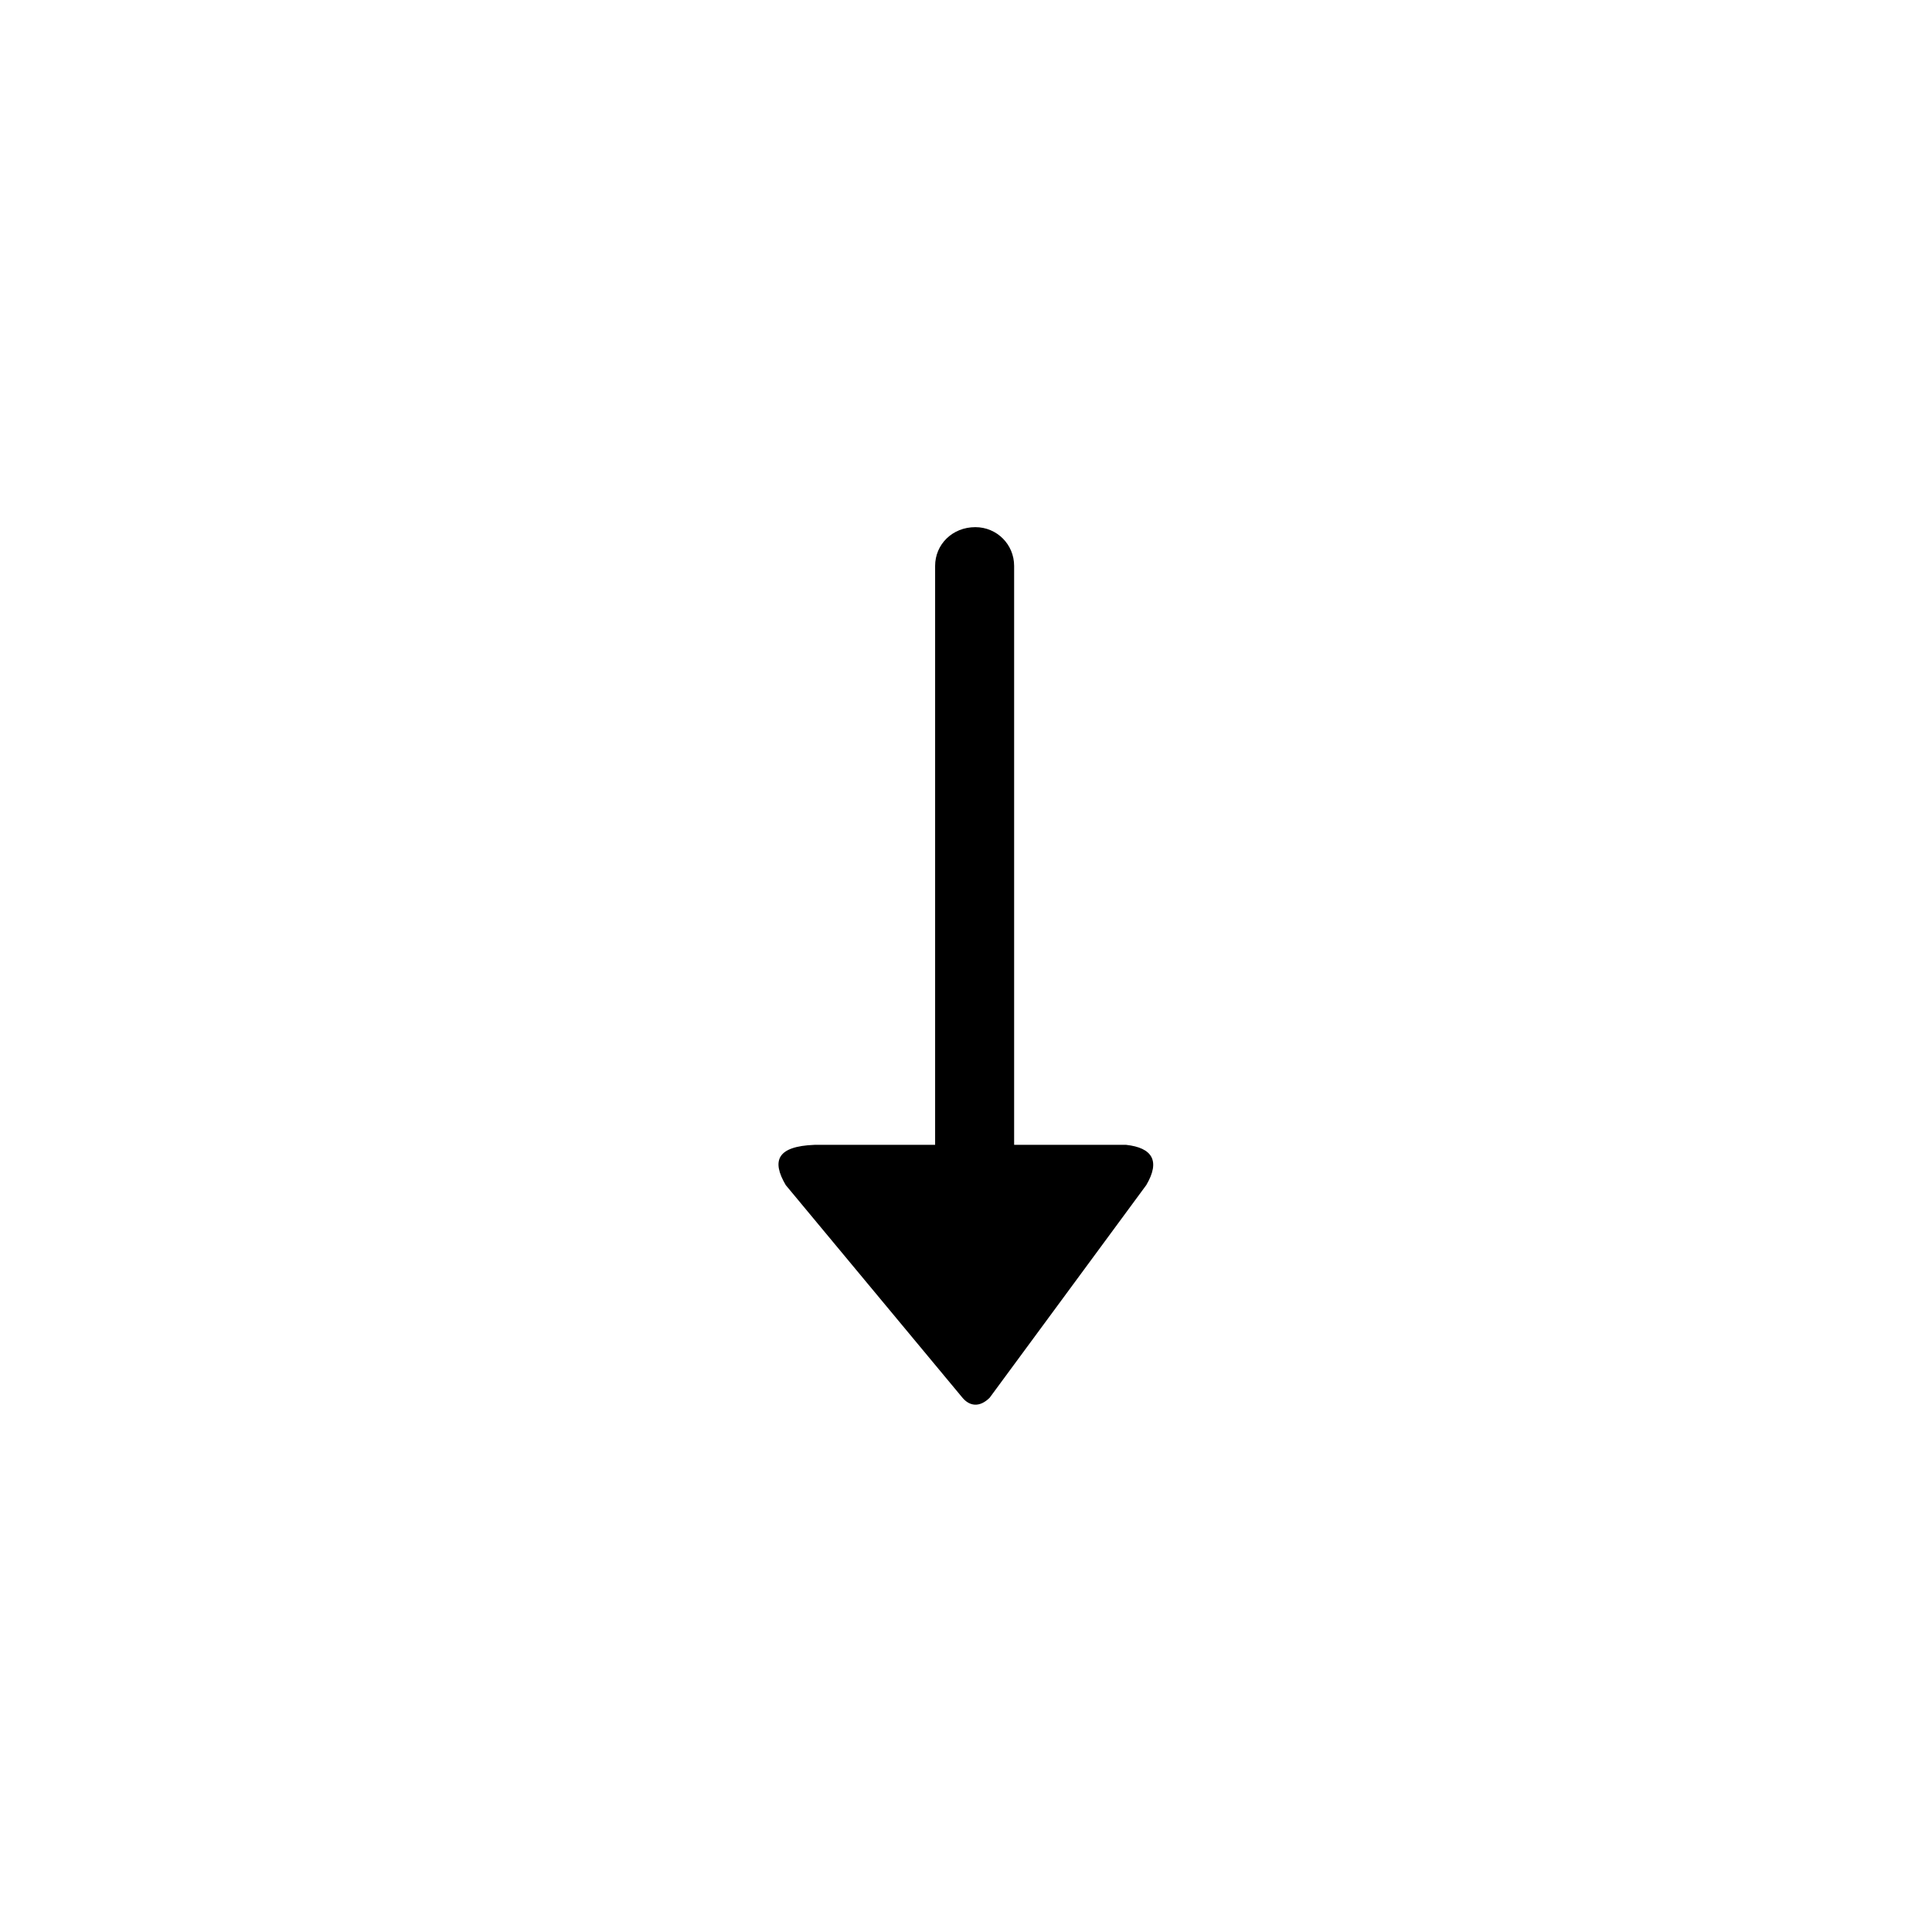
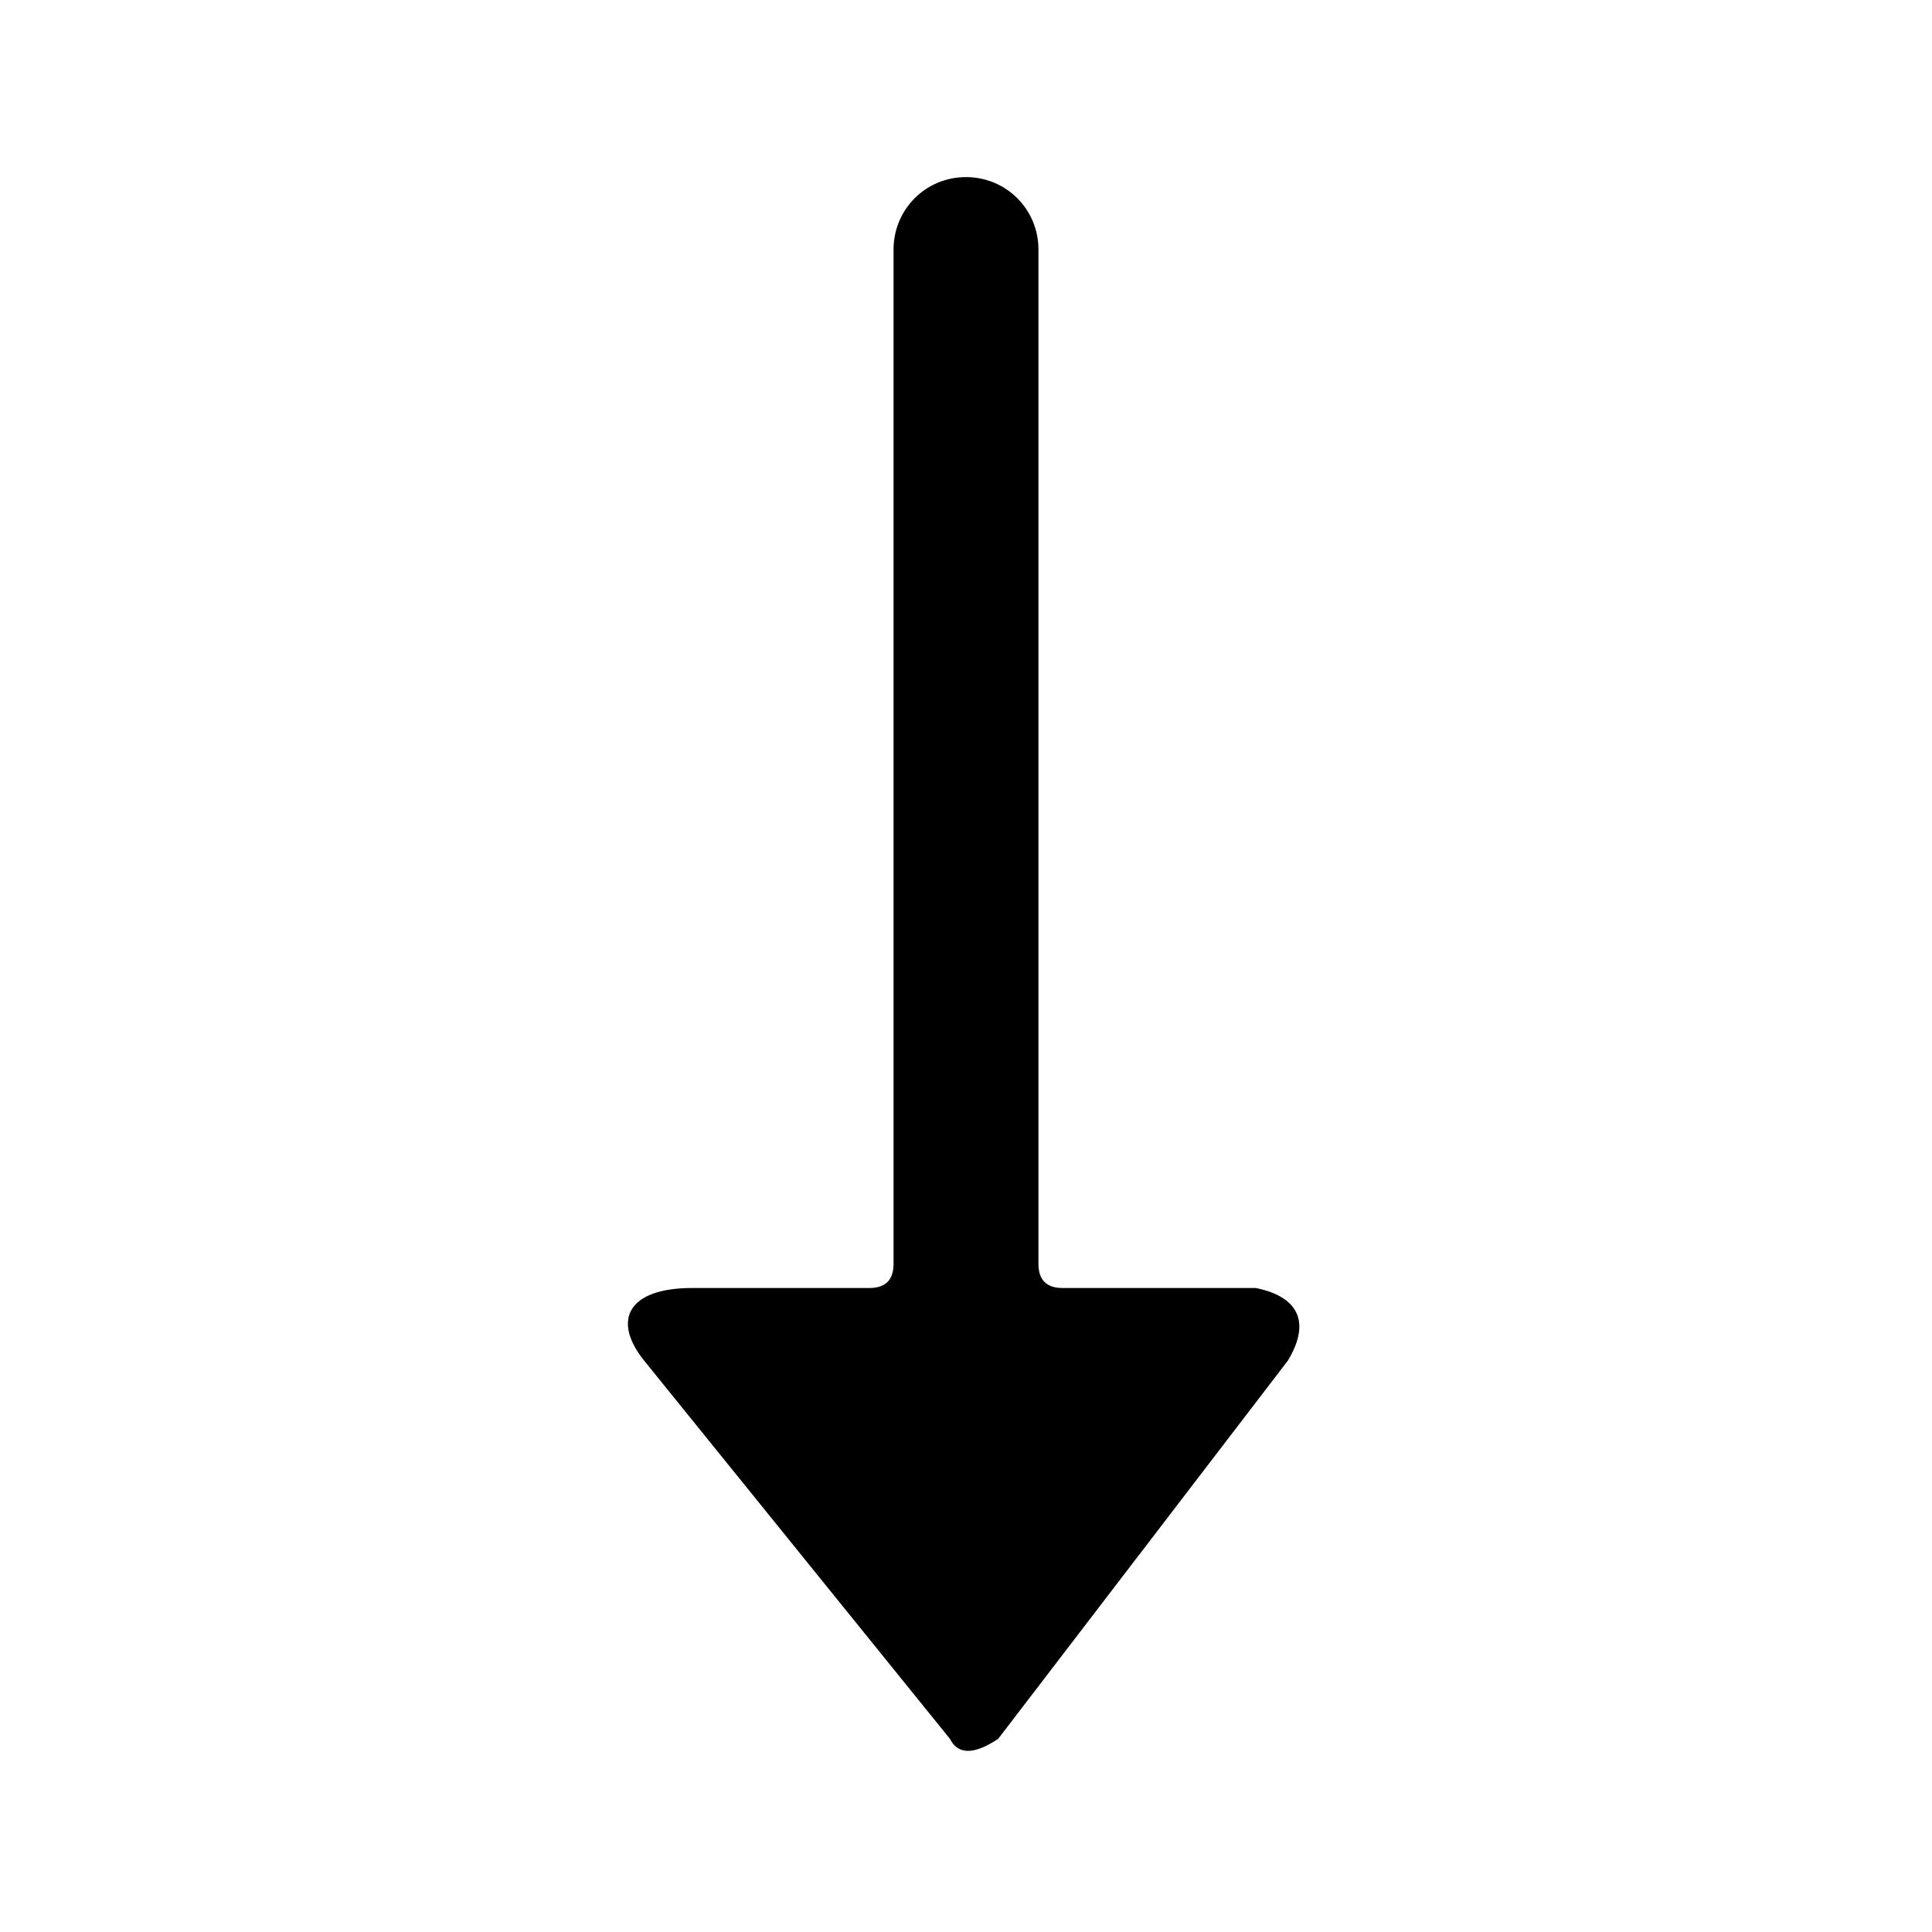
- <svg xmlns="http://www.w3.org/2000/svg" width="752pt" height="752pt" version="1.1" viewBox="0 0 752 752">
-   <path d="m385.23 544.02 60.945-82.75c5.59-9.504 2.238-14.539-7.828-15.656h-43.613v-225.33c0-8.387-6.711-15.098-15.098-15.098-8.945 0-15.656 6.711-15.656 15.098v225.33h-46.965c-14.539 0.559-16.773 6.152-11.184 15.656l68.773 82.75c2.797 3.356 6.711 3.914 10.625 0z" fill-rule="evenodd" />
+ <svg xmlns="http://www.w3.org/2000/svg" version="1.1" id="Layer_1" x="0px" y="0px" viewBox="0 0 24 24" style="enable-background:new 0 0 24 24;" xml:space="preserve">
+   <style type="text/css">
+ 	.st0{fill-rule:evenodd;clip-rule:evenodd;}
+ </style>
+   <path class="st0" d="M12.4,21.6l3.6-4.7c0.3-0.5,0.1-0.8-0.4-0.9h-2.4c-0.2,0-0.3-0.1-0.3-0.3V3.1c0-0.5-0.4-0.9-0.9-0.9  c-0.5,0-0.9,0.4-0.9,0.9v12.6c0,0.2-0.1,0.3-0.3,0.3H8.6c-0.8,0-1,0.4-0.6,0.9l3.8,4.7C11.9,21.8,12.1,21.8,12.4,21.6L12.4,21.6z" />
</svg>
